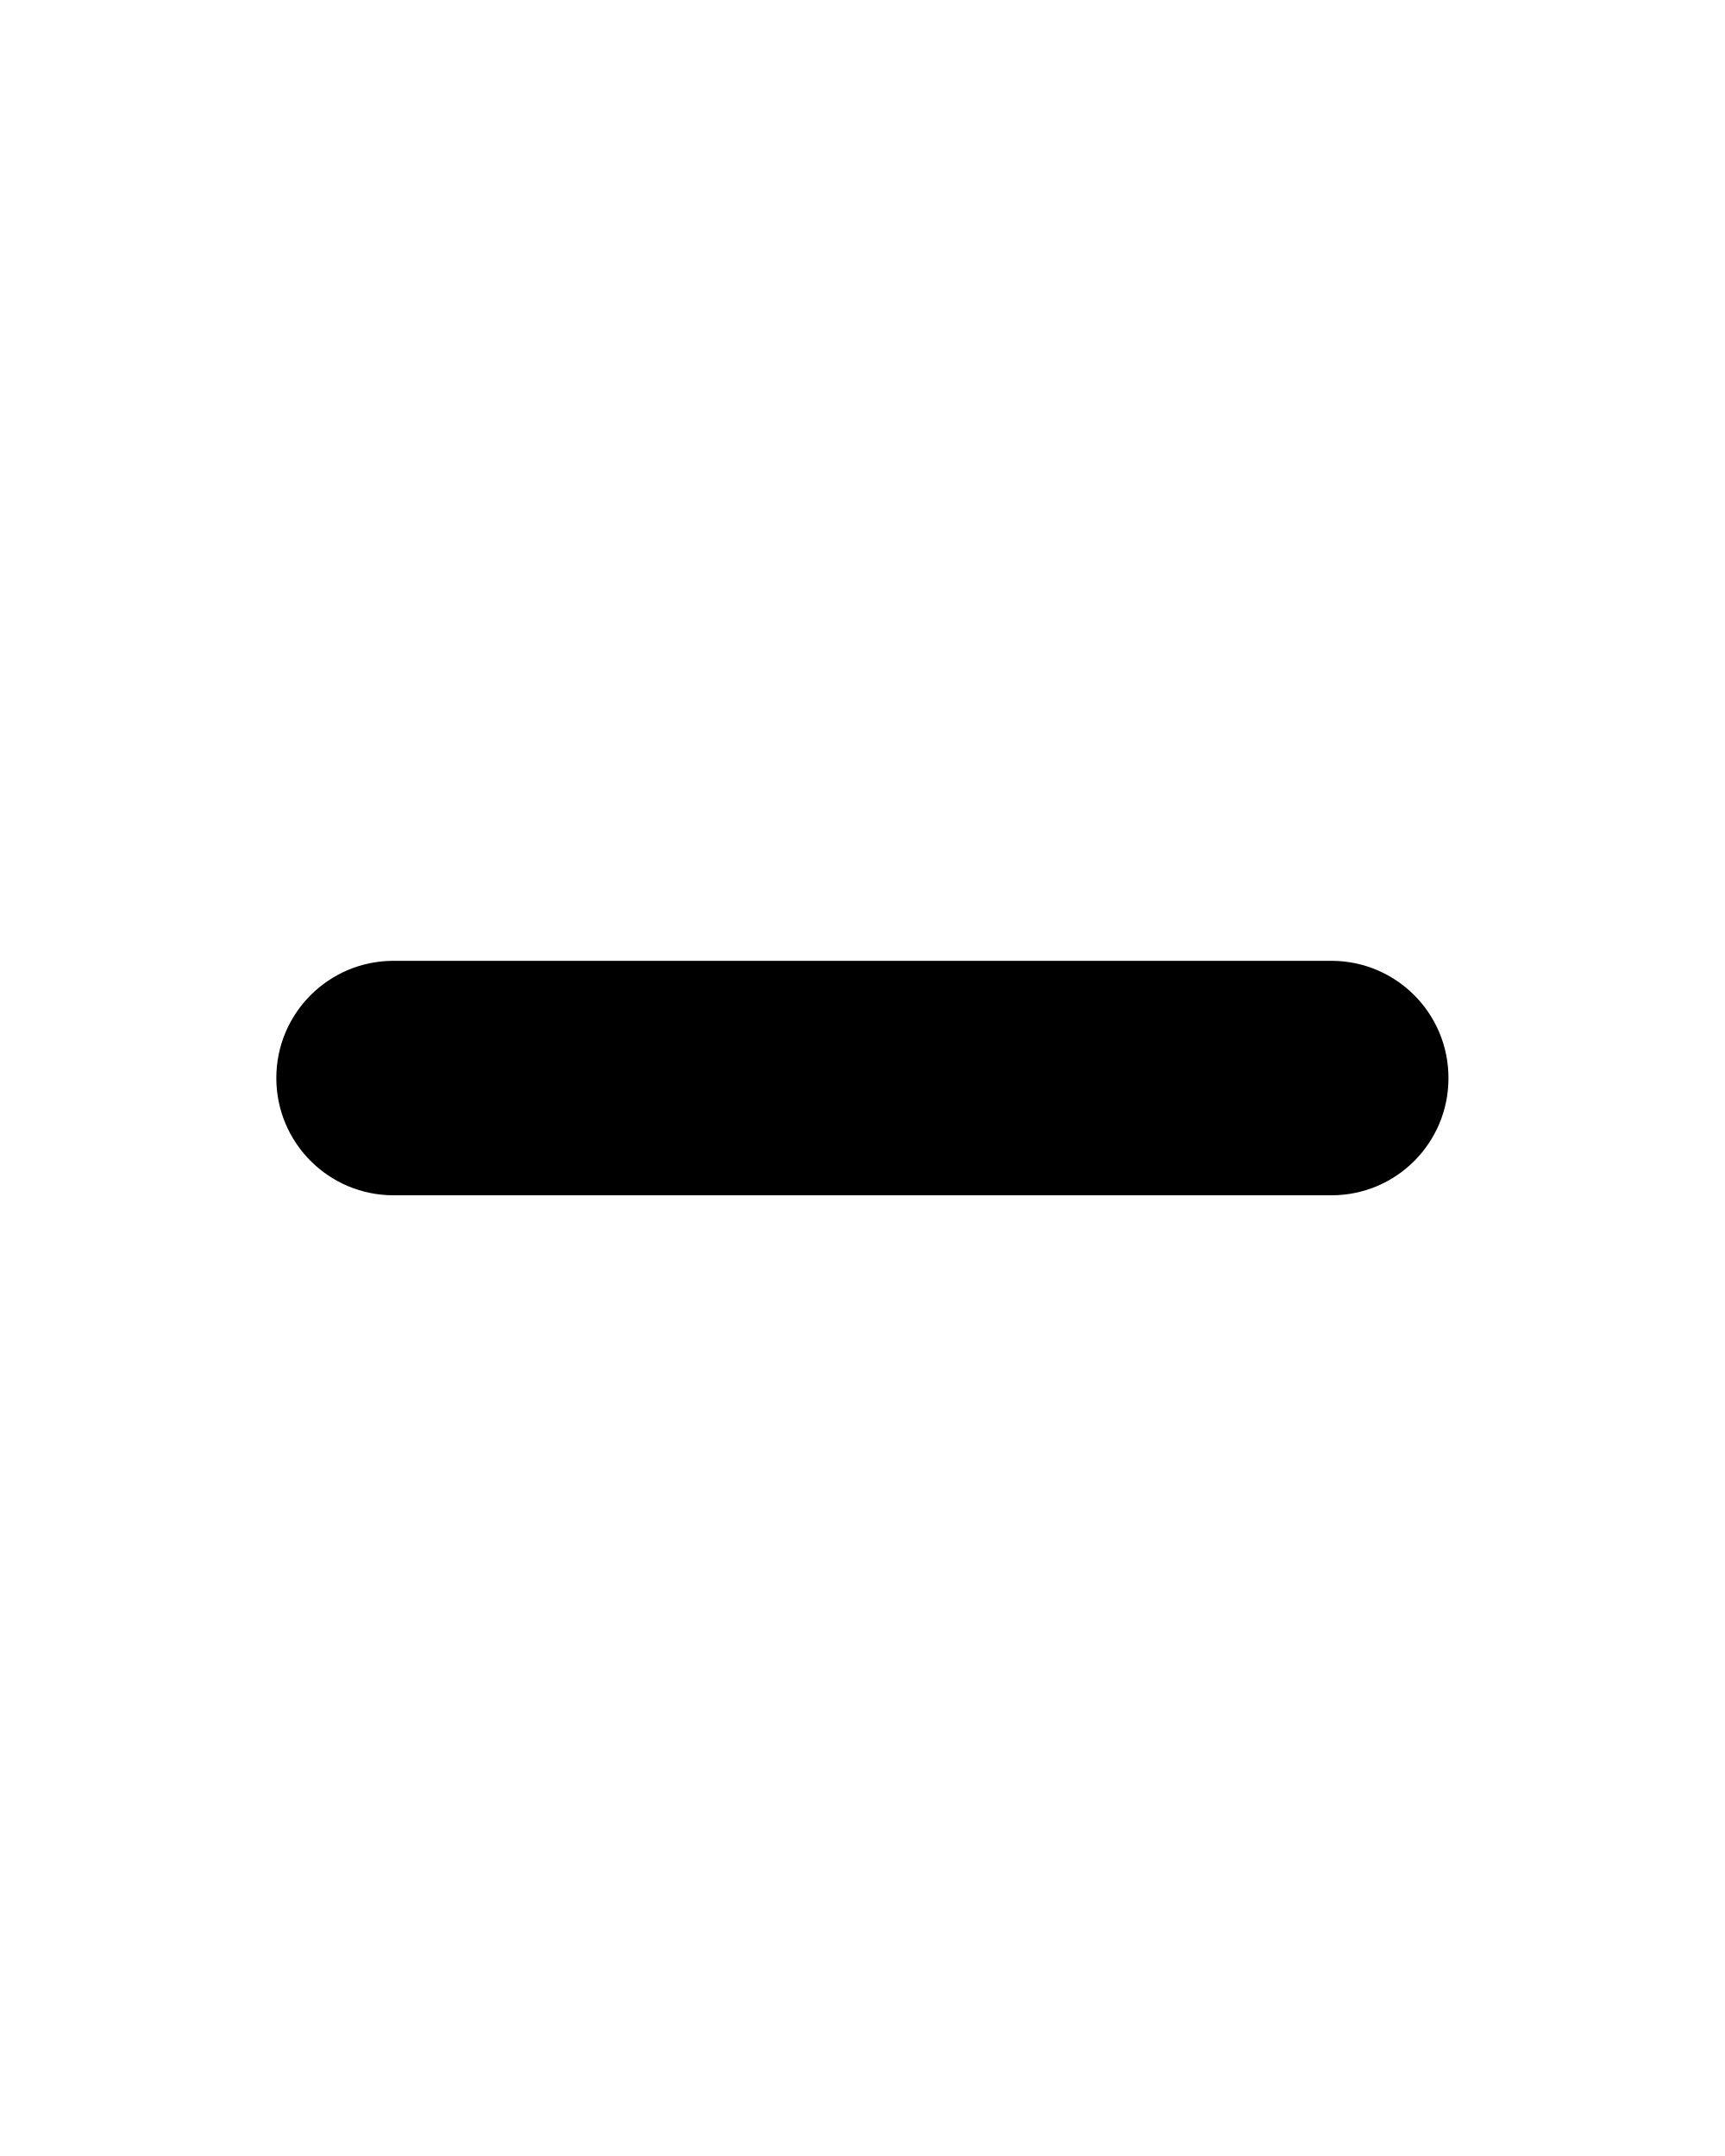
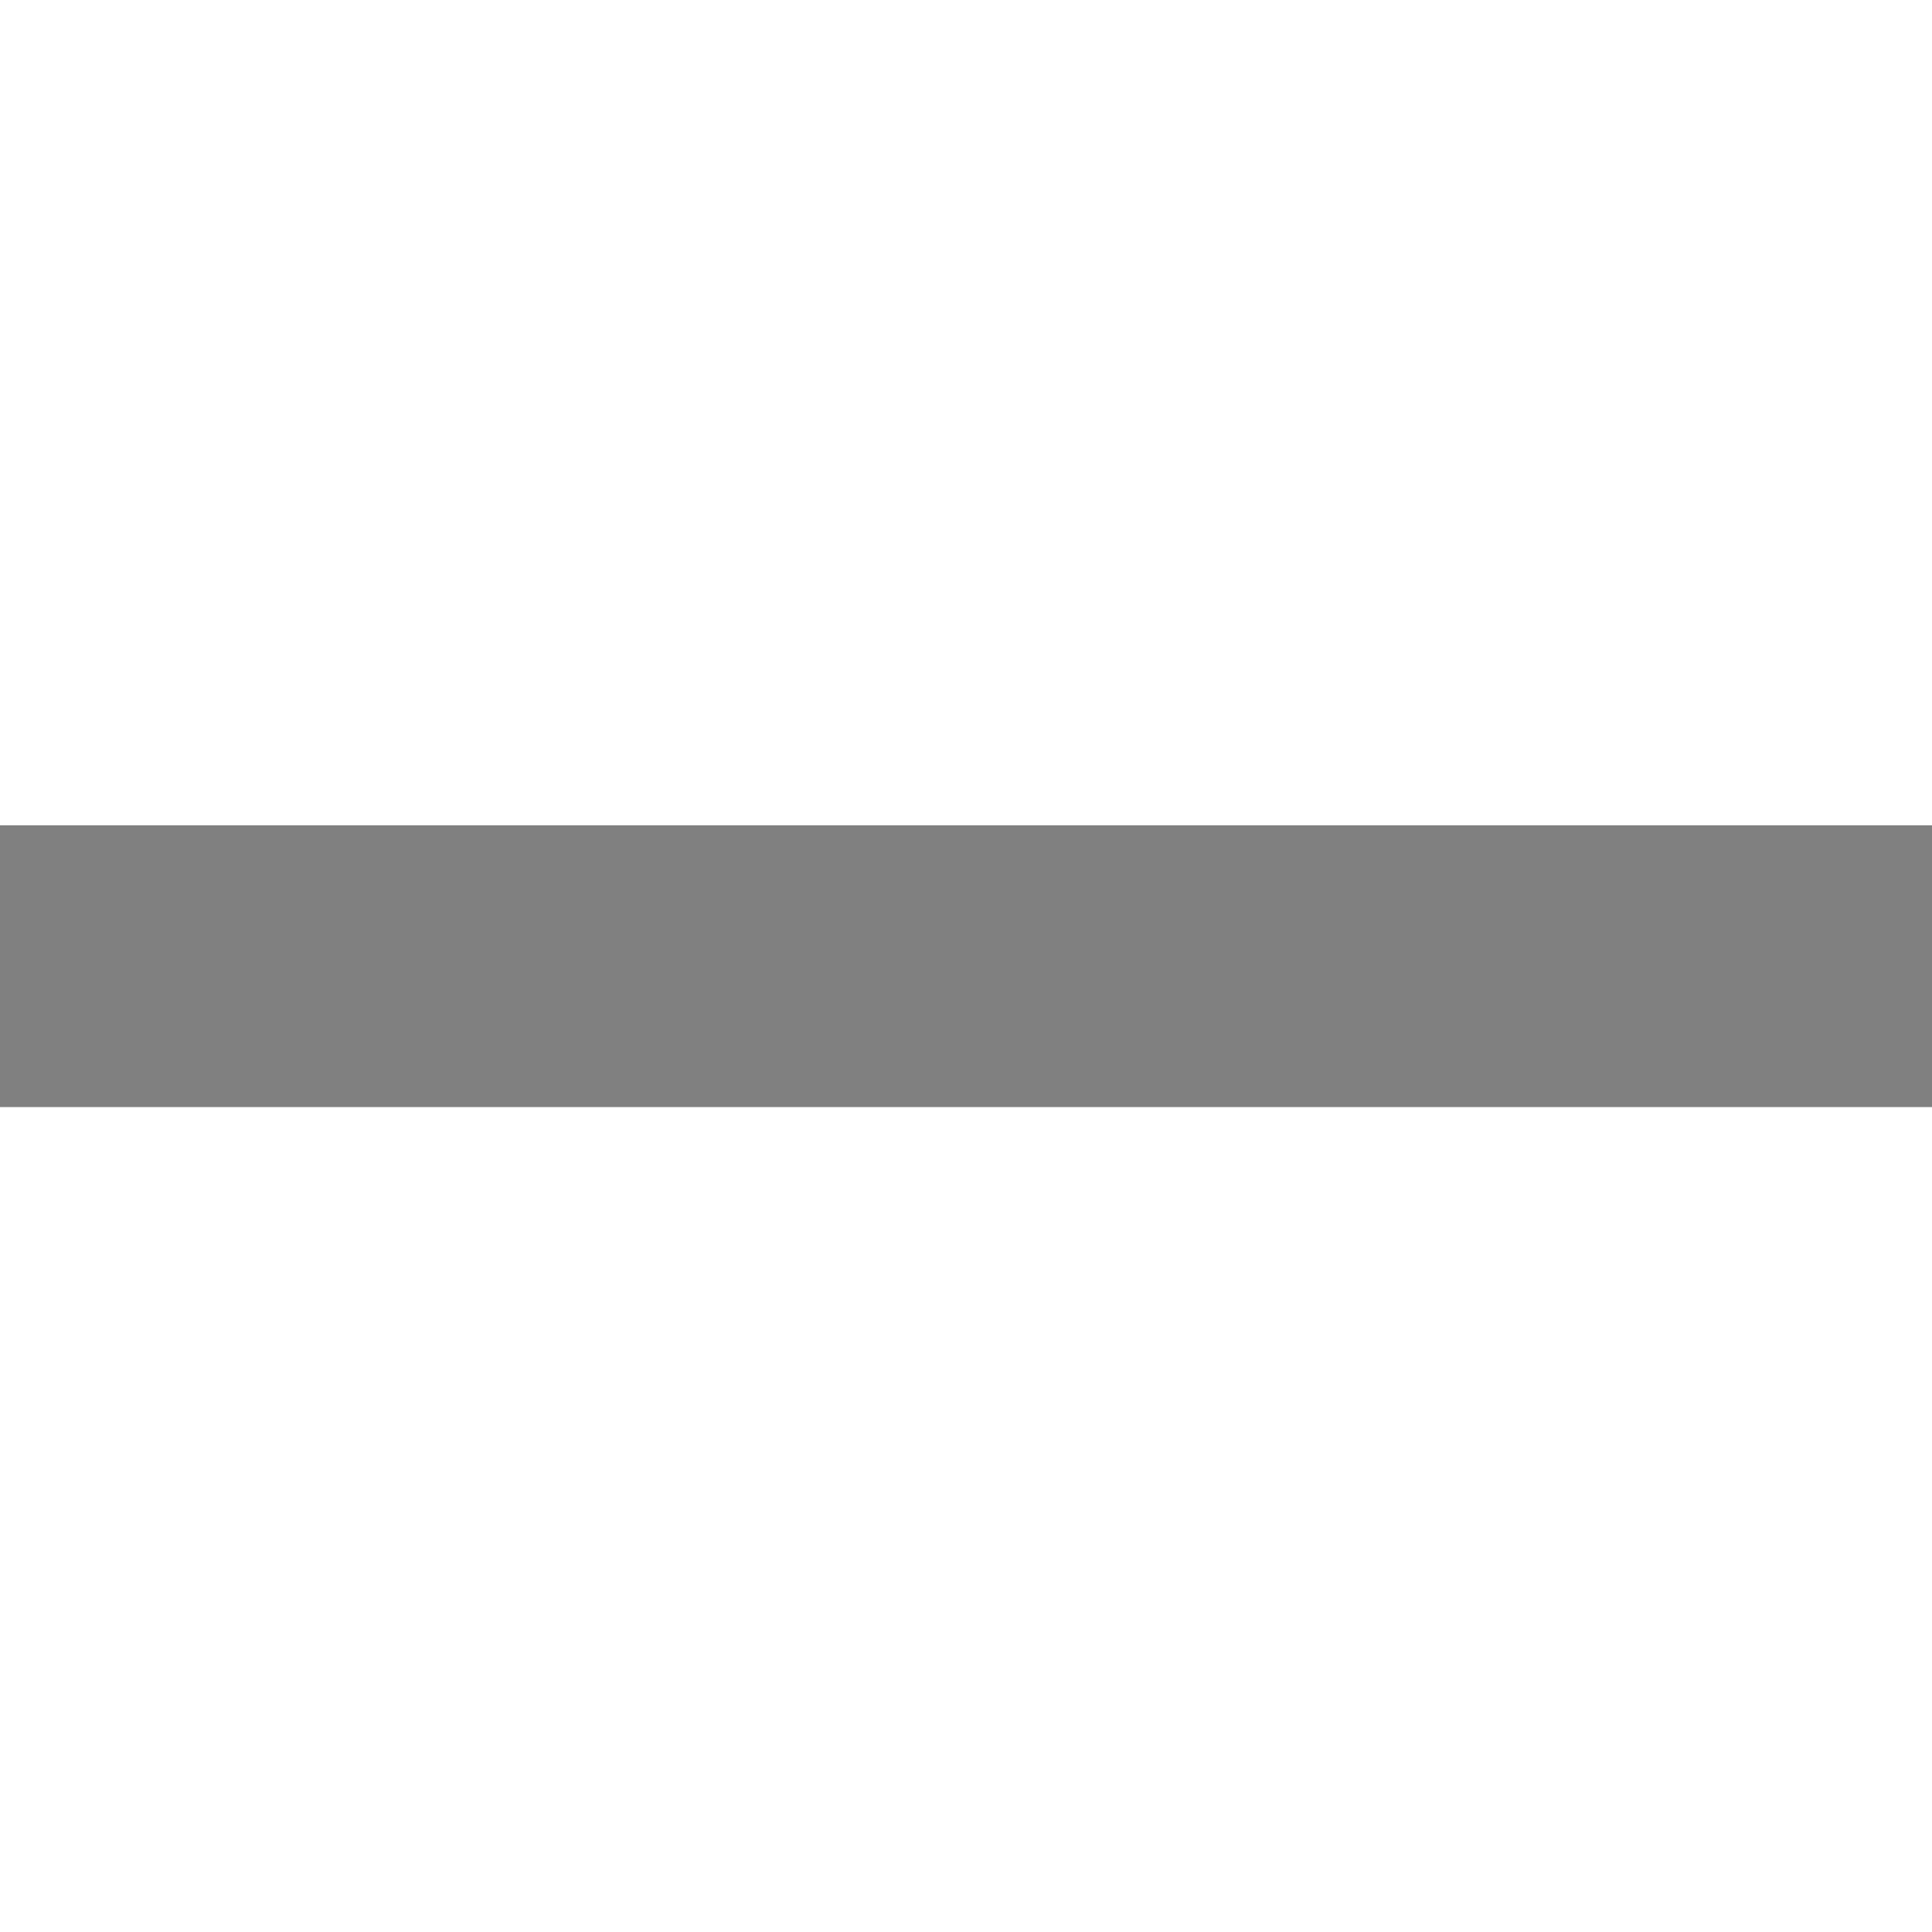
- <svg xmlns="http://www.w3.org/2000/svg" version="1.1" id="Layer_1" x="0px" y="0px" width="16px" height="20px" viewBox="0 0 16 20" enable-background="new 0 0 16 20" xml:space="preserve">
-   <path d="M12.35,11.088H3.65c-0.601,0-1.087-0.487-1.087-1.088S3.05,8.913,3.65,8.913h8.699c0.6,0,1.086,0.486,1.086,1.087  C13.436,10.601,12.951,11.088,12.35,11.088z" />
+ <svg xmlns="http://www.w3.org/2000/svg" id="svg2985" viewBox="0 0 48 48" version="1.1">
+   <g id="layer1">
+     <g id="g5058" transform="matrix(1.037326,0,0,1,-284.7497,-396.945)">
+       <line id="line5060" stroke-width="7" y2="420.95" y1="420.95" stroke="#808080" stroke-miterlimit="10" x2="320.89" x1="274.39" fill="none" />
+     </g>
+   </g>
</svg>
